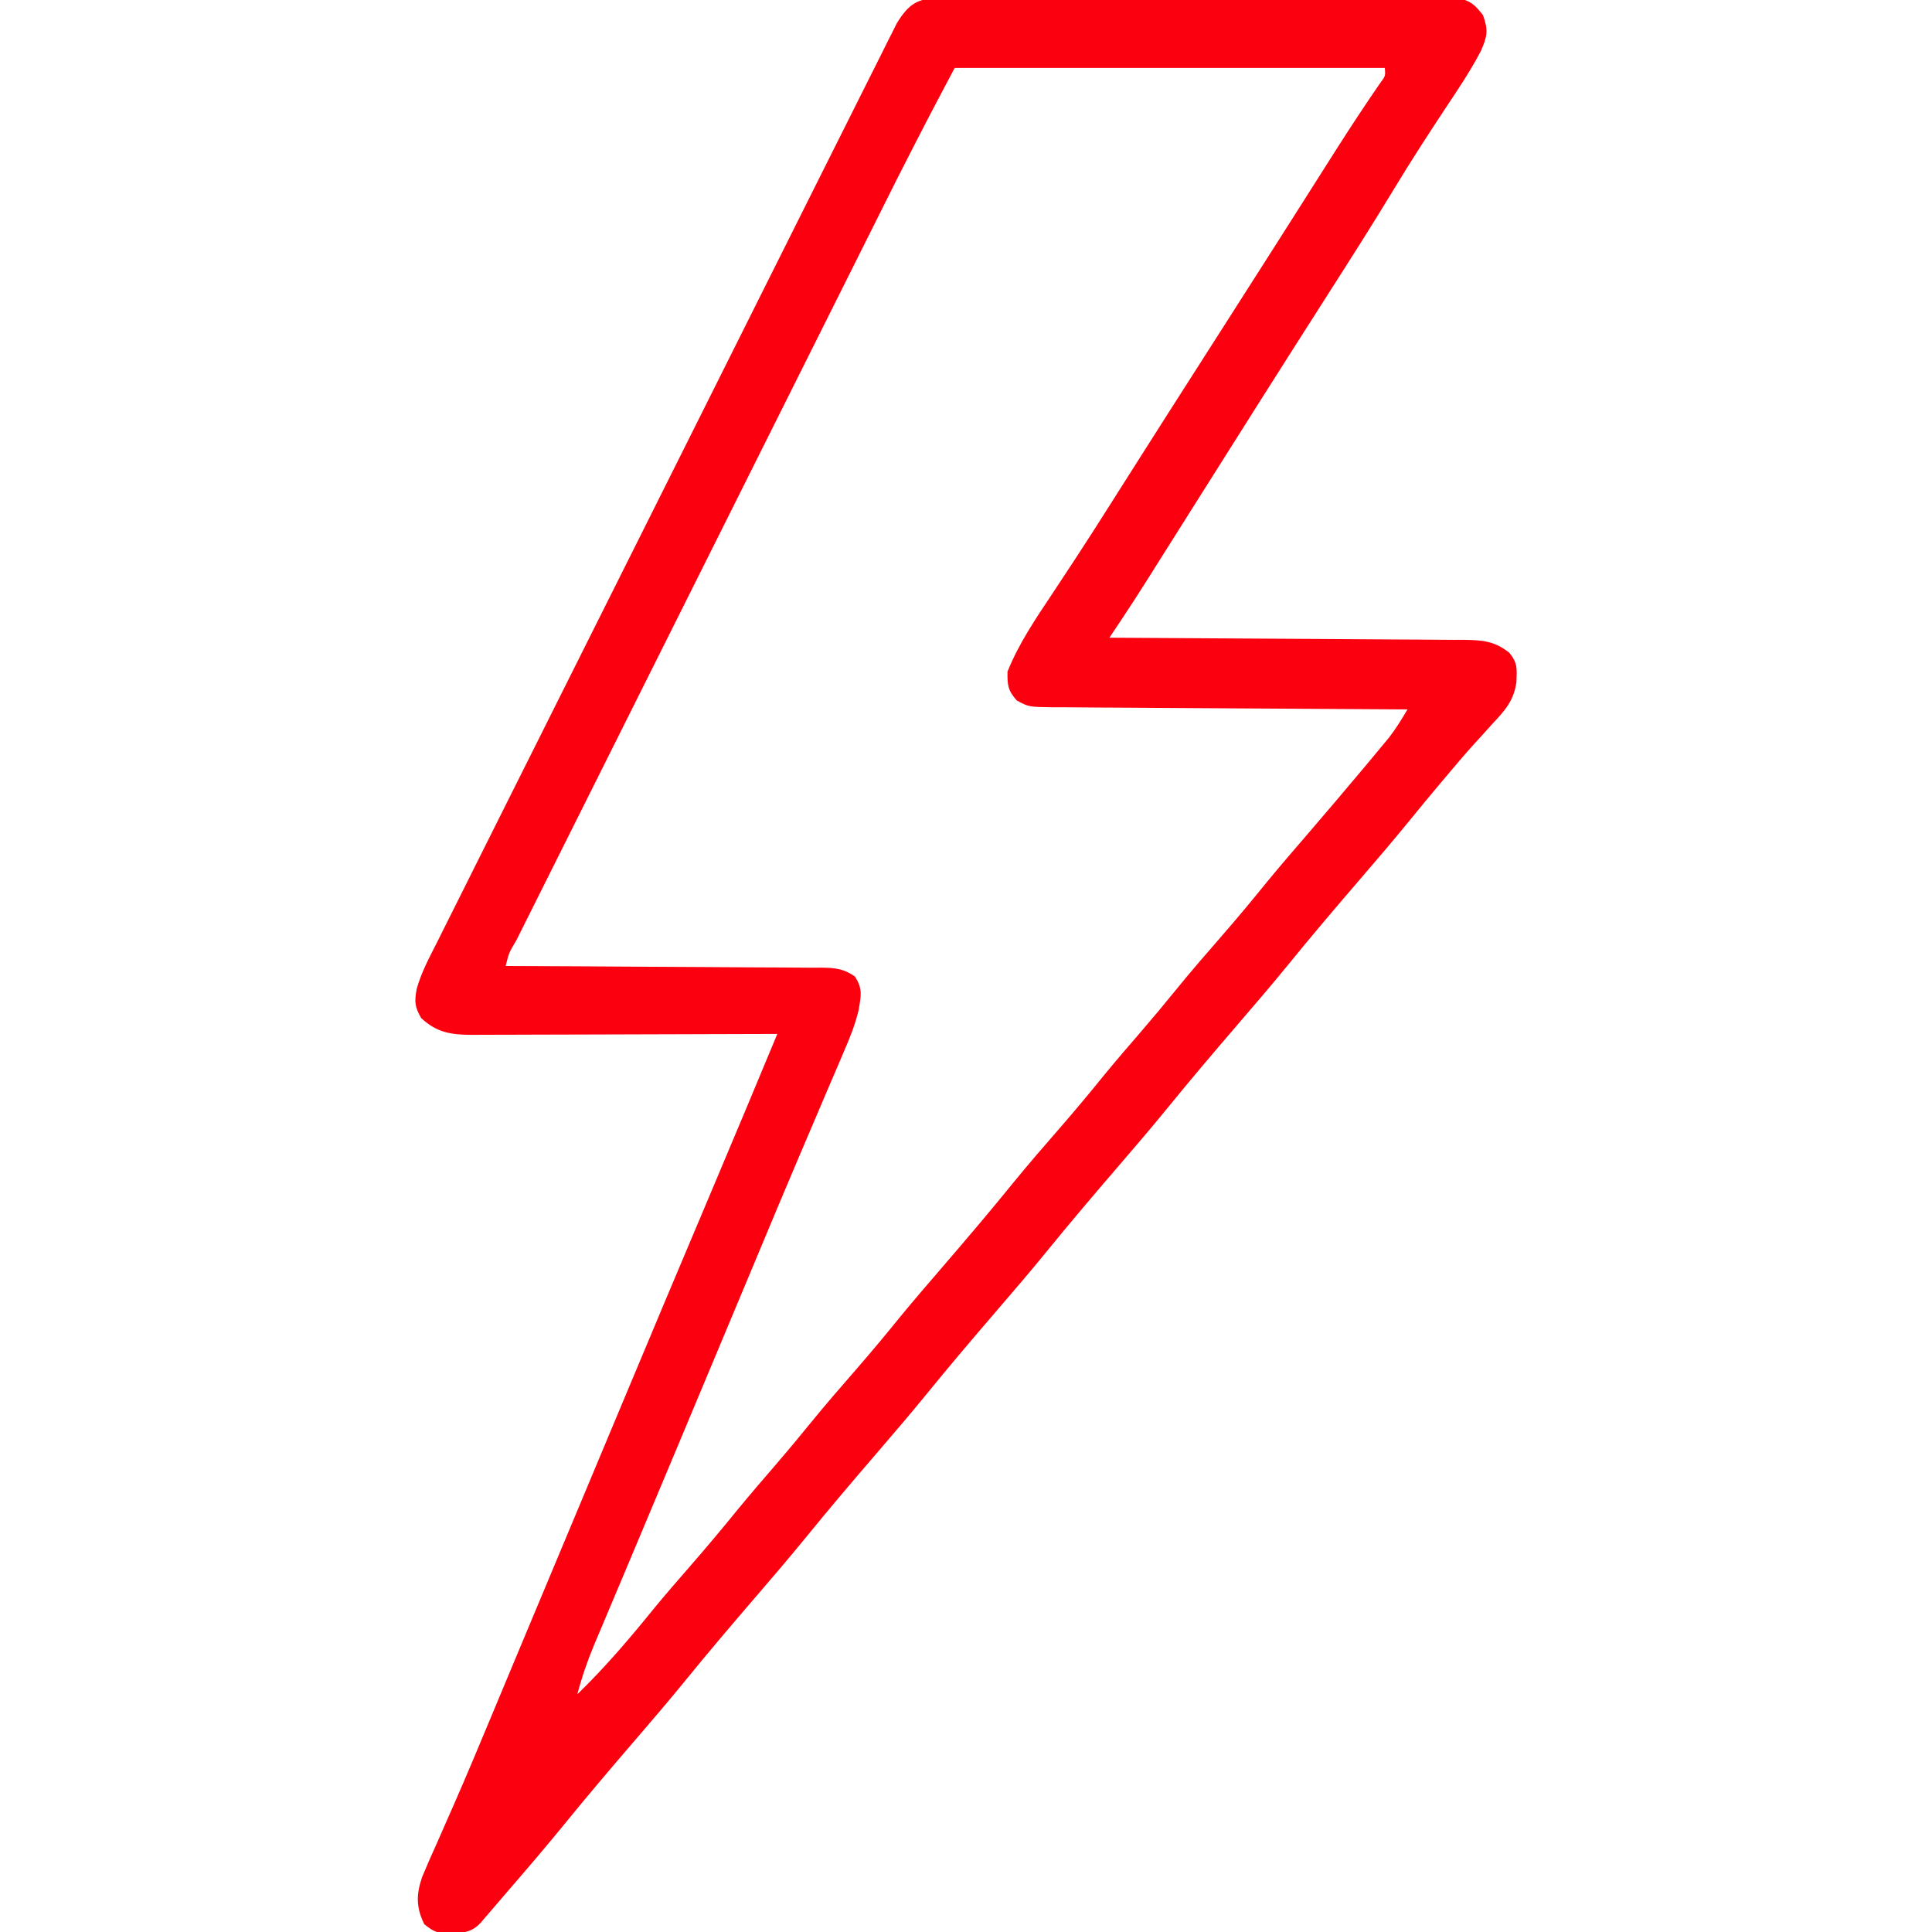
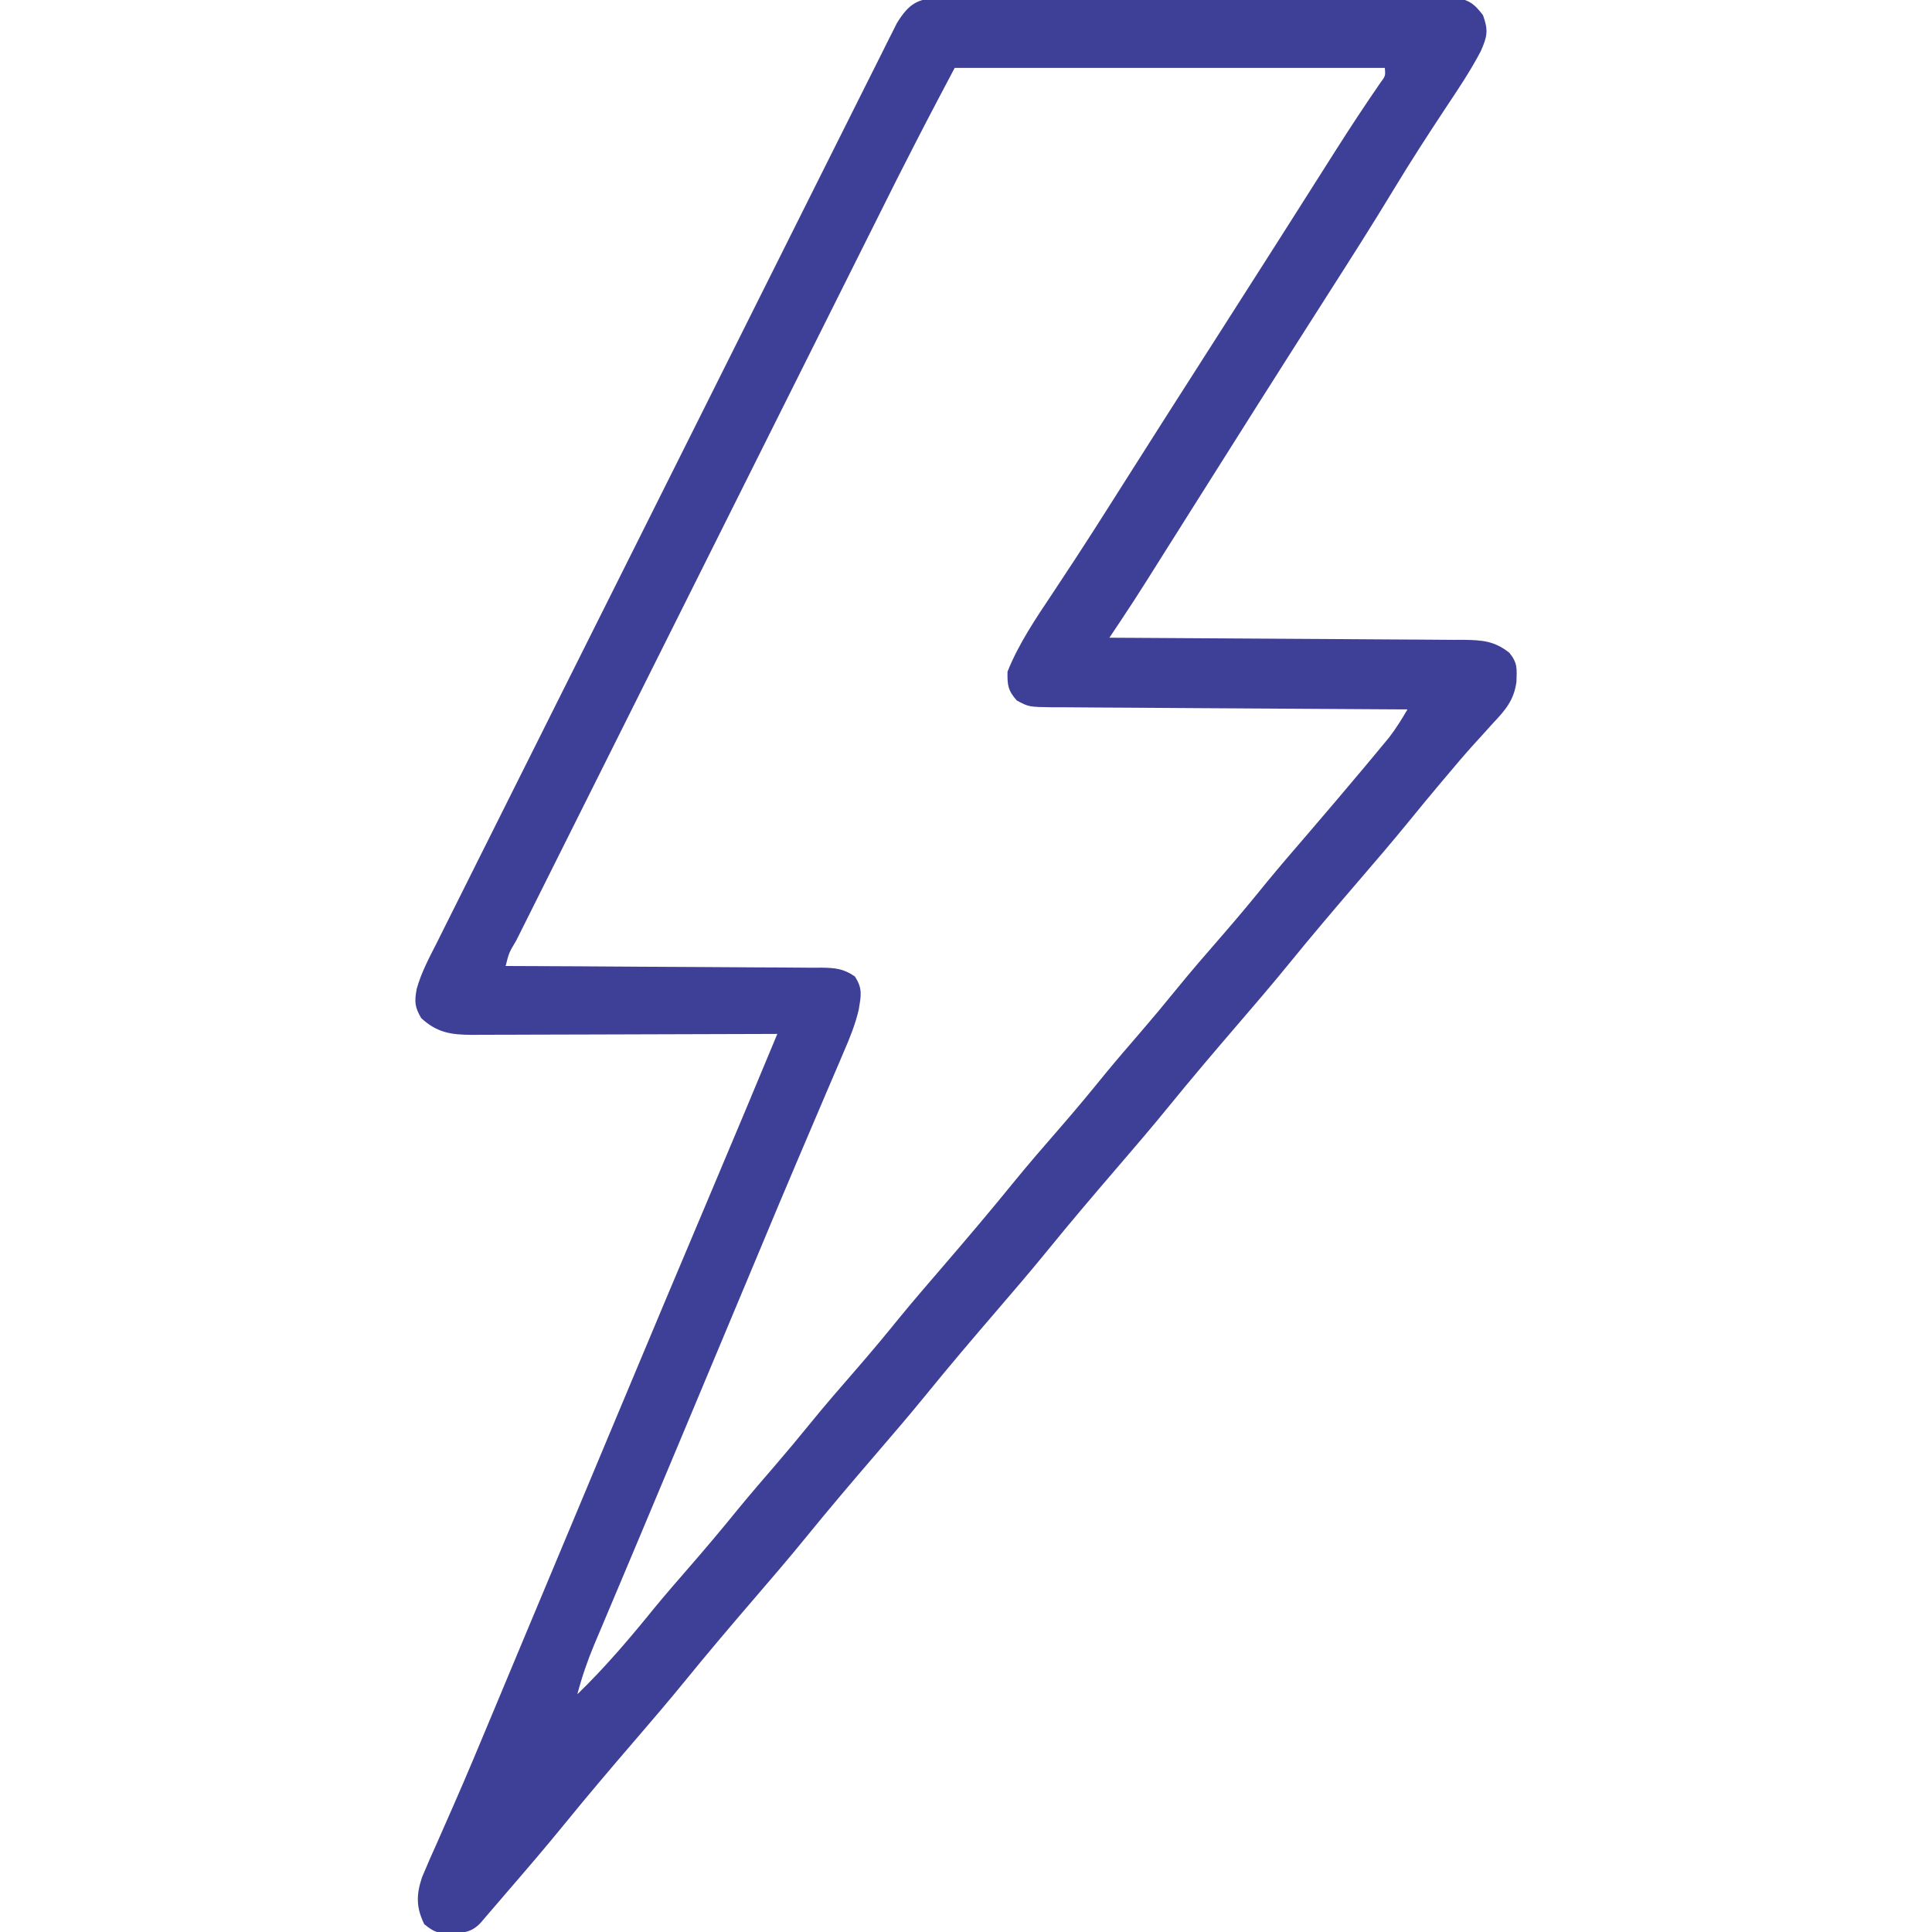
<svg xmlns="http://www.w3.org/2000/svg" version="1.1" width="512" height="512">
-   <path d="M0 0 C1.228 -0.011 2.456 -0.023 3.722 -0.034 C5.08 -0.026 6.438 -0.018 7.796 -0.01 C9.229 -0.015 10.661 -0.022 12.094 -0.031 C15.982 -0.049 19.87 -0.042 23.759 -0.029 C27.827 -0.019 31.896 -0.029 35.965 -0.035 C42.798 -0.042 49.63 -0.033 56.463 -0.014 C64.364 0.008 72.264 0.001 80.164 -0.021 C86.946 -0.039 93.728 -0.042 100.511 -0.031 C104.562 -0.025 108.613 -0.024 112.664 -0.037 C116.473 -0.049 120.281 -0.041 124.089 -0.018 C125.487 -0.012 126.885 -0.014 128.283 -0.023 C130.191 -0.034 132.099 -0.018 134.006 0 C135.074 0.002 136.142 0.003 137.242 0.005 C140.697 0.634 141.855 1.783 144.003 4.508 C145.456 8.502 145.175 10.119 143.445 14.031 C140.653 19.387 137.284 24.361 133.941 29.383 C129.328 36.381 124.773 43.395 120.441 50.57 C114.717 60.039 108.77 69.359 102.81 78.68 C99.827 83.348 96.852 88.022 93.878 92.695 C93.297 93.608 92.716 94.521 92.118 95.461 C86.883 103.689 81.673 111.933 76.471 120.181 C73.488 124.909 70.502 129.636 67.516 134.362 C64.938 138.442 62.363 142.524 59.792 146.609 C59.262 147.451 58.733 148.292 58.187 149.158 C57.186 150.748 56.186 152.337 55.187 153.928 C52.781 157.745 50.336 161.53 47.829 165.281 C47.297 166.077 46.765 166.873 46.218 167.693 C45.817 168.292 45.416 168.891 45.003 169.508 C46.257 169.514 47.512 169.52 48.804 169.526 C60.62 169.583 72.435 169.656 84.25 169.744 C90.325 169.788 96.399 169.828 102.474 169.854 C108.336 169.88 114.197 169.921 120.058 169.971 C122.295 169.988 124.533 169.999 126.77 170.006 C129.901 170.015 133.033 170.043 136.164 170.076 C137.091 170.074 138.017 170.073 138.971 170.071 C143.801 170.142 147.081 170.367 151.003 173.508 C153.198 176.202 152.997 177.7 152.878 181.234 C152.203 186.099 149.928 188.712 146.628 192.195 C145.53 193.414 144.432 194.632 143.335 195.852 C142.778 196.46 142.22 197.069 141.646 197.695 C139.132 200.469 136.723 203.329 134.316 206.195 C133.861 206.733 133.406 207.271 132.937 207.825 C130.111 211.17 127.328 214.547 124.566 217.945 C120.154 223.364 115.61 228.661 111.054 233.957 C104.809 241.218 98.607 248.513 92.566 255.945 C88.154 261.364 83.61 266.661 79.054 271.957 C72.809 279.218 66.607 286.513 60.566 293.945 C56.154 299.364 51.61 304.661 47.054 309.957 C40.809 317.218 34.607 324.513 28.566 331.945 C24.154 337.364 19.61 342.661 15.054 347.957 C8.809 355.218 2.607 362.513 -3.434 369.945 C-7.846 375.364 -12.39 380.661 -16.946 385.957 C-23.191 393.218 -29.393 400.513 -35.434 407.945 C-39.846 413.364 -44.39 418.661 -48.946 423.957 C-55.191 431.218 -61.393 438.513 -67.434 445.945 C-71.846 451.364 -76.39 456.661 -80.946 461.957 C-87.191 469.218 -93.393 476.513 -99.434 483.945 C-104.394 490.037 -109.506 495.993 -114.641 501.937 C-115.847 503.335 -117.047 504.737 -118.247 506.141 C-119.175 507.22 -119.175 507.22 -120.122 508.32 C-120.64 508.925 -121.158 509.53 -121.692 510.152 C-124.033 512.585 -126.116 512.742 -129.372 512.883 C-132.893 512.832 -133.712 512.737 -136.559 510.445 C-138.737 505.996 -138.709 502.626 -137.156 498.01 C-135.874 494.895 -134.511 491.827 -133.122 488.758 C-132.01 486.234 -130.901 483.709 -129.794 481.184 C-129.494 480.503 -129.194 479.823 -128.885 479.122 C-125.32 471.016 -121.916 462.843 -118.508 454.67 C-117.359 451.914 -116.208 449.159 -115.056 446.403 C-113.485 442.644 -111.914 438.884 -110.344 435.125 C-106.939 426.975 -103.527 418.828 -100.116 410.681 C-98.241 406.204 -96.367 401.727 -94.493 397.25 C-94.121 396.363 -93.75 395.475 -93.367 394.561 C-91.126 389.207 -88.886 383.852 -86.648 378.497 C-77.713 357.123 -68.745 335.764 -59.716 314.43 C-54.095 301.143 -48.534 287.83 -42.997 274.508 C-44.076 274.512 -45.155 274.517 -46.266 274.521 C-56.433 274.562 -66.601 274.592 -76.768 274.612 C-81.995 274.622 -87.222 274.636 -92.449 274.659 C-97.494 274.681 -102.538 274.693 -107.583 274.698 C-109.507 274.701 -111.432 274.709 -113.356 274.719 C-116.052 274.734 -118.747 274.736 -121.443 274.735 C-122.238 274.742 -123.034 274.749 -123.854 274.757 C-129.498 274.736 -133.184 274.177 -137.372 270.32 C-139.124 267.288 -139.171 265.988 -138.579 262.614 C-137.344 258.147 -135.129 254.094 -133.044 249.974 C-132.523 248.926 -132.003 247.877 -131.466 246.797 C-130.024 243.898 -128.573 241.004 -127.118 238.111 C-125.549 234.987 -123.992 231.856 -122.433 228.727 C-119.379 222.601 -116.315 216.481 -113.247 210.363 C-110.754 205.391 -108.265 200.417 -105.778 195.441 C-105.424 194.733 -105.07 194.024 -104.706 193.294 C-103.987 191.855 -103.268 190.416 -102.549 188.977 C-96.192 176.255 -89.825 163.539 -83.454 150.825 C-77.271 138.488 -71.096 126.146 -64.931 113.8 C-58.217 100.354 -51.497 86.911 -44.769 73.472 C-44.051 72.039 -43.334 70.606 -42.617 69.173 C-42.264 68.468 -41.911 67.763 -41.547 67.037 C-39.06 62.069 -36.576 57.098 -34.094 52.127 C-31.07 46.07 -28.039 40.016 -25.002 33.966 C-23.452 30.879 -21.905 27.79 -20.364 24.699 C-18.694 21.349 -17.013 18.004 -15.33 14.661 C-14.845 13.681 -14.359 12.701 -13.859 11.692 C-13.405 10.797 -12.952 9.901 -12.485 8.979 C-12.098 8.206 -11.712 7.434 -11.313 6.638 C-8.221 1.634 -5.877 0.008 0 0 Z M4.003 18.508 C-3.777 33.232 -3.777 33.232 -11.337 48.062 C-12.018 49.421 -12.018 49.421 -12.712 50.807 C-14.189 53.757 -15.664 56.709 -17.138 59.661 C-18.213 61.81 -19.288 63.959 -20.364 66.108 C-23.252 71.878 -26.137 77.65 -29.021 83.422 C-30.825 87.031 -32.629 90.639 -34.433 94.247 C-34.885 95.151 -34.885 95.151 -35.346 96.072 C-35.958 97.296 -36.57 98.52 -37.182 99.743 C-42.887 111.151 -48.59 122.559 -54.292 133.968 C-59.185 143.759 -64.08 153.548 -68.976 163.337 C-74.679 174.736 -80.38 186.136 -86.079 197.537 C-86.685 198.751 -87.292 199.964 -87.898 201.177 C-88.197 201.774 -88.495 202.371 -88.802 202.986 C-90.906 207.194 -93.011 211.402 -95.116 215.61 C-97.94 221.255 -100.762 226.9 -103.582 232.547 C-104.62 234.624 -105.658 236.7 -106.697 238.777 C-108.109 241.597 -109.518 244.418 -110.926 247.239 C-111.343 248.072 -111.761 248.904 -112.191 249.762 C-114.12 252.996 -114.12 252.996 -114.997 256.508 C-113.878 256.512 -112.76 256.515 -111.607 256.519 C-101.071 256.556 -90.536 256.614 -80 256.692 C-74.584 256.731 -69.167 256.764 -63.751 256.779 C-58.525 256.794 -53.299 256.828 -48.073 256.876 C-46.078 256.891 -44.083 256.899 -42.087 256.9 C-39.295 256.902 -36.504 256.929 -33.713 256.962 C-32.885 256.957 -32.058 256.952 -31.206 256.947 C-27.638 257.012 -25.415 257.217 -22.45 259.279 C-20.322 262.543 -20.819 264.392 -21.425 268.103 C-22.355 272.017 -23.79 275.603 -25.399 279.281 C-25.748 280.105 -26.097 280.93 -26.456 281.779 C-27.605 284.485 -28.77 287.184 -29.934 289.883 C-30.751 291.801 -31.567 293.72 -32.382 295.639 C-34.074 299.623 -35.771 303.605 -37.473 307.585 C-40.99 315.823 -44.439 324.089 -47.889 332.355 C-49.755 336.824 -51.626 341.291 -53.497 345.758 C-54.247 347.55 -54.997 349.341 -55.747 351.133 C-57.247 354.716 -58.747 358.3 -60.247 361.883 C-60.804 363.213 -60.804 363.213 -61.372 364.57 C-62.122 366.363 -62.873 368.157 -63.624 369.95 C-65.487 374.401 -67.35 378.852 -69.212 383.304 C-72.725 391.705 -76.245 400.103 -79.782 408.494 C-81.454 412.459 -83.122 416.426 -84.79 420.392 C-85.587 422.284 -86.385 424.175 -87.184 426.065 C-88.292 428.685 -89.395 431.307 -90.497 433.93 C-90.823 434.698 -91.149 435.465 -91.485 436.257 C-93.313 440.621 -94.79 444.931 -95.997 449.508 C-88.607 442.356 -81.975 434.546 -75.512 426.559 C-72.568 422.987 -69.54 419.496 -66.497 416.008 C-62.002 410.852 -57.611 405.633 -53.305 400.317 C-50.078 396.39 -46.755 392.547 -43.436 388.697 C-40.424 385.195 -37.466 381.66 -34.559 378.07 C-30.417 372.966 -26.116 368.012 -21.796 363.057 C-17.872 358.546 -14.062 353.955 -10.298 349.309 C-6.619 344.831 -2.826 340.452 0.952 336.059 C7.178 328.82 13.364 321.549 19.378 314.133 C23.545 309.011 27.865 304.034 32.204 299.057 C36.126 294.549 39.933 289.961 43.695 285.317 C46.922 281.39 50.245 277.547 53.564 273.697 C56.576 270.195 59.534 266.66 62.441 263.07 C66.583 257.966 70.884 253.012 75.204 248.057 C79.128 243.546 82.938 238.955 86.702 234.309 C90.381 229.831 94.174 225.452 97.952 221.059 C102.672 215.572 107.353 210.053 112.003 204.508 C112.433 203.995 112.863 203.483 113.306 202.955 C114.543 201.476 115.773 199.992 117.003 198.508 C117.704 197.662 118.406 196.817 119.128 195.945 C120.967 193.556 122.475 191.103 124.003 188.508 C122.118 188.499 122.118 188.499 120.196 188.49 C108.365 188.433 96.535 188.36 84.704 188.272 C78.622 188.227 72.539 188.188 66.457 188.161 C60.589 188.136 54.721 188.095 48.853 188.045 C46.612 188.028 44.372 188.017 42.131 188.01 C38.997 188.001 35.863 187.973 32.729 187.94 C31.799 187.942 30.869 187.943 29.91 187.945 C23.644 187.853 23.644 187.853 20.462 186.141 C18.12 183.519 17.939 182.046 18.003 178.508 C20.974 171.063 25.513 164.393 29.941 157.758 C31.283 155.723 32.624 153.688 33.964 151.652 C34.639 150.628 35.314 149.604 36.01 148.549 C39.073 143.876 42.073 139.164 45.066 134.445 C45.64 133.541 46.214 132.636 46.806 131.703 C47.964 129.879 49.121 128.054 50.278 126.229 C53.14 121.715 56.009 117.205 58.878 112.695 C59.737 111.346 59.737 111.346 60.613 109.969 C65.74 101.914 70.888 93.872 76.037 85.832 C80.411 79.001 84.775 72.164 89.128 65.32 C89.694 64.432 90.259 63.543 90.842 62.628 C93.8 57.977 96.755 53.323 99.706 48.668 C100.93 46.74 102.154 44.811 103.378 42.883 C104.253 41.504 104.253 41.504 105.145 40.098 C108.911 34.178 112.757 28.328 116.745 22.555 C118.178 20.624 118.178 20.624 118.003 18.508 C80.383 18.508 42.763 18.508 4.003 18.508 Z " fill="#fb000f" transform="translate(248.9968,-0.5079346)" />
+   <path d="M0 0 C1.228 -0.011 2.456 -0.023 3.722 -0.034 C5.08 -0.026 6.438 -0.018 7.796 -0.01 C9.229 -0.015 10.661 -0.022 12.094 -0.031 C15.982 -0.049 19.87 -0.042 23.759 -0.029 C27.827 -0.019 31.896 -0.029 35.965 -0.035 C42.798 -0.042 49.63 -0.033 56.463 -0.014 C64.364 0.008 72.264 0.001 80.164 -0.021 C86.946 -0.039 93.728 -0.042 100.511 -0.031 C104.562 -0.025 108.613 -0.024 112.664 -0.037 C116.473 -0.049 120.281 -0.041 124.089 -0.018 C125.487 -0.012 126.885 -0.014 128.283 -0.023 C130.191 -0.034 132.099 -0.018 134.006 0 C135.074 0.002 136.142 0.003 137.242 0.005 C140.697 0.634 141.855 1.783 144.003 4.508 C145.456 8.502 145.175 10.119 143.445 14.031 C140.653 19.387 137.284 24.361 133.941 29.383 C129.328 36.381 124.773 43.395 120.441 50.57 C114.717 60.039 108.77 69.359 102.81 78.68 C99.827 83.348 96.852 88.022 93.878 92.695 C93.297 93.608 92.716 94.521 92.118 95.461 C86.883 103.689 81.673 111.933 76.471 120.181 C73.488 124.909 70.502 129.636 67.516 134.362 C64.938 138.442 62.363 142.524 59.792 146.609 C59.262 147.451 58.733 148.292 58.187 149.158 C57.186 150.748 56.186 152.337 55.187 153.928 C52.781 157.745 50.336 161.53 47.829 165.281 C47.297 166.077 46.765 166.873 46.218 167.693 C45.817 168.292 45.416 168.891 45.003 169.508 C46.257 169.514 47.512 169.52 48.804 169.526 C60.62 169.583 72.435 169.656 84.25 169.744 C90.325 169.788 96.399 169.828 102.474 169.854 C108.336 169.88 114.197 169.921 120.058 169.971 C122.295 169.988 124.533 169.999 126.77 170.006 C129.901 170.015 133.033 170.043 136.164 170.076 C137.091 170.074 138.017 170.073 138.971 170.071 C143.801 170.142 147.081 170.367 151.003 173.508 C153.198 176.202 152.997 177.7 152.878 181.234 C152.203 186.099 149.928 188.712 146.628 192.195 C145.53 193.414 144.432 194.632 143.335 195.852 C142.778 196.46 142.22 197.069 141.646 197.695 C139.132 200.469 136.723 203.329 134.316 206.195 C133.861 206.733 133.406 207.271 132.937 207.825 C130.111 211.17 127.328 214.547 124.566 217.945 C120.154 223.364 115.61 228.661 111.054 233.957 C104.809 241.218 98.607 248.513 92.566 255.945 C88.154 261.364 83.61 266.661 79.054 271.957 C72.809 279.218 66.607 286.513 60.566 293.945 C56.154 299.364 51.61 304.661 47.054 309.957 C40.809 317.218 34.607 324.513 28.566 331.945 C24.154 337.364 19.61 342.661 15.054 347.957 C8.809 355.218 2.607 362.513 -3.434 369.945 C-7.846 375.364 -12.39 380.661 -16.946 385.957 C-23.191 393.218 -29.393 400.513 -35.434 407.945 C-39.846 413.364 -44.39 418.661 -48.946 423.957 C-55.191 431.218 -61.393 438.513 -67.434 445.945 C-71.846 451.364 -76.39 456.661 -80.946 461.957 C-87.191 469.218 -93.393 476.513 -99.434 483.945 C-104.394 490.037 -109.506 495.993 -114.641 501.937 C-115.847 503.335 -117.047 504.737 -118.247 506.141 C-119.175 507.22 -119.175 507.22 -120.122 508.32 C-120.64 508.925 -121.158 509.53 -121.692 510.152 C-124.033 512.585 -126.116 512.742 -129.372 512.883 C-132.893 512.832 -133.712 512.737 -136.559 510.445 C-138.737 505.996 -138.709 502.626 -137.156 498.01 C-135.874 494.895 -134.511 491.827 -133.122 488.758 C-132.01 486.234 -130.901 483.709 -129.794 481.184 C-129.494 480.503 -129.194 479.823 -128.885 479.122 C-125.32 471.016 -121.916 462.843 -118.508 454.67 C-117.359 451.914 -116.208 449.159 -115.056 446.403 C-113.485 442.644 -111.914 438.884 -110.344 435.125 C-106.939 426.975 -103.527 418.828 -100.116 410.681 C-98.241 406.204 -96.367 401.727 -94.493 397.25 C-94.121 396.363 -93.75 395.475 -93.367 394.561 C-91.126 389.207 -88.886 383.852 -86.648 378.497 C-77.713 357.123 -68.745 335.764 -59.716 314.43 C-54.095 301.143 -48.534 287.83 -42.997 274.508 C-44.076 274.512 -45.155 274.517 -46.266 274.521 C-56.433 274.562 -66.601 274.592 -76.768 274.612 C-81.995 274.622 -87.222 274.636 -92.449 274.659 C-97.494 274.681 -102.538 274.693 -107.583 274.698 C-109.507 274.701 -111.432 274.709 -113.356 274.719 C-116.052 274.734 -118.747 274.736 -121.443 274.735 C-122.238 274.742 -123.034 274.749 -123.854 274.757 C-129.498 274.736 -133.184 274.177 -137.372 270.32 C-139.124 267.288 -139.171 265.988 -138.579 262.614 C-137.344 258.147 -135.129 254.094 -133.044 249.974 C-132.523 248.926 -132.003 247.877 -131.466 246.797 C-130.024 243.898 -128.573 241.004 -127.118 238.111 C-125.549 234.987 -123.992 231.856 -122.433 228.727 C-119.379 222.601 -116.315 216.481 -113.247 210.363 C-110.754 205.391 -108.265 200.417 -105.778 195.441 C-105.424 194.733 -105.07 194.024 -104.706 193.294 C-103.987 191.855 -103.268 190.416 -102.549 188.977 C-96.192 176.255 -89.825 163.539 -83.454 150.825 C-77.271 138.488 -71.096 126.146 -64.931 113.8 C-58.217 100.354 -51.497 86.911 -44.769 73.472 C-44.051 72.039 -43.334 70.606 -42.617 69.173 C-42.264 68.468 -41.911 67.763 -41.547 67.037 C-39.06 62.069 -36.576 57.098 -34.094 52.127 C-31.07 46.07 -28.039 40.016 -25.002 33.966 C-23.452 30.879 -21.905 27.79 -20.364 24.699 C-18.694 21.349 -17.013 18.004 -15.33 14.661 C-14.845 13.681 -14.359 12.701 -13.859 11.692 C-13.405 10.797 -12.952 9.901 -12.485 8.979 C-12.098 8.206 -11.712 7.434 -11.313 6.638 C-8.221 1.634 -5.877 0.008 0 0 Z M4.003 18.508 C-3.777 33.232 -3.777 33.232 -11.337 48.062 C-12.018 49.421 -12.018 49.421 -12.712 50.807 C-14.189 53.757 -15.664 56.709 -17.138 59.661 C-18.213 61.81 -19.288 63.959 -20.364 66.108 C-23.252 71.878 -26.137 77.65 -29.021 83.422 C-30.825 87.031 -32.629 90.639 -34.433 94.247 C-34.885 95.151 -34.885 95.151 -35.346 96.072 C-35.958 97.296 -36.57 98.52 -37.182 99.743 C-42.887 111.151 -48.59 122.559 -54.292 133.968 C-59.185 143.759 -64.08 153.548 -68.976 163.337 C-74.679 174.736 -80.38 186.136 -86.079 197.537 C-86.685 198.751 -87.292 199.964 -87.898 201.177 C-88.197 201.774 -88.495 202.371 -88.802 202.986 C-90.906 207.194 -93.011 211.402 -95.116 215.61 C-97.94 221.255 -100.762 226.9 -103.582 232.547 C-104.62 234.624 -105.658 236.7 -106.697 238.777 C-108.109 241.597 -109.518 244.418 -110.926 247.239 C-111.343 248.072 -111.761 248.904 -112.191 249.762 C-114.12 252.996 -114.12 252.996 -114.997 256.508 C-113.878 256.512 -112.76 256.515 -111.607 256.519 C-101.071 256.556 -90.536 256.614 -80 256.692 C-74.584 256.731 -69.167 256.764 -63.751 256.779 C-58.525 256.794 -53.299 256.828 -48.073 256.876 C-46.078 256.891 -44.083 256.899 -42.087 256.9 C-39.295 256.902 -36.504 256.929 -33.713 256.962 C-32.885 256.957 -32.058 256.952 -31.206 256.947 C-27.638 257.012 -25.415 257.217 -22.45 259.279 C-20.322 262.543 -20.819 264.392 -21.425 268.103 C-22.355 272.017 -23.79 275.603 -25.399 279.281 C-25.748 280.105 -26.097 280.93 -26.456 281.779 C-27.605 284.485 -28.77 287.184 -29.934 289.883 C-30.751 291.801 -31.567 293.72 -32.382 295.639 C-34.074 299.623 -35.771 303.605 -37.473 307.585 C-40.99 315.823 -44.439 324.089 -47.889 332.355 C-49.755 336.824 -51.626 341.291 -53.497 345.758 C-54.247 347.55 -54.997 349.341 -55.747 351.133 C-57.247 354.716 -58.747 358.3 -60.247 361.883 C-60.804 363.213 -60.804 363.213 -61.372 364.57 C-62.122 366.363 -62.873 368.157 -63.624 369.95 C-65.487 374.401 -67.35 378.852 -69.212 383.304 C-72.725 391.705 -76.245 400.103 -79.782 408.494 C-81.454 412.459 -83.122 416.426 -84.79 420.392 C-85.587 422.284 -86.385 424.175 -87.184 426.065 C-88.292 428.685 -89.395 431.307 -90.497 433.93 C-90.823 434.698 -91.149 435.465 -91.485 436.257 C-93.313 440.621 -94.79 444.931 -95.997 449.508 C-88.607 442.356 -81.975 434.546 -75.512 426.559 C-72.568 422.987 -69.54 419.496 -66.497 416.008 C-62.002 410.852 -57.611 405.633 -53.305 400.317 C-50.078 396.39 -46.755 392.547 -43.436 388.697 C-40.424 385.195 -37.466 381.66 -34.559 378.07 C-30.417 372.966 -26.116 368.012 -21.796 363.057 C-17.872 358.546 -14.062 353.955 -10.298 349.309 C-6.619 344.831 -2.826 340.452 0.952 336.059 C7.178 328.82 13.364 321.549 19.378 314.133 C23.545 309.011 27.865 304.034 32.204 299.057 C36.126 294.549 39.933 289.961 43.695 285.317 C46.922 281.39 50.245 277.547 53.564 273.697 C56.576 270.195 59.534 266.66 62.441 263.07 C66.583 257.966 70.884 253.012 75.204 248.057 C79.128 243.546 82.938 238.955 86.702 234.309 C90.381 229.831 94.174 225.452 97.952 221.059 C102.672 215.572 107.353 210.053 112.003 204.508 C112.433 203.995 112.863 203.483 113.306 202.955 C114.543 201.476 115.773 199.992 117.003 198.508 C117.704 197.662 118.406 196.817 119.128 195.945 C120.967 193.556 122.475 191.103 124.003 188.508 C122.118 188.499 122.118 188.499 120.196 188.49 C108.365 188.433 96.535 188.36 84.704 188.272 C78.622 188.227 72.539 188.188 66.457 188.161 C60.589 188.136 54.721 188.095 48.853 188.045 C46.612 188.028 44.372 188.017 42.131 188.01 C38.997 188.001 35.863 187.973 32.729 187.94 C31.799 187.942 30.869 187.943 29.91 187.945 C23.644 187.853 23.644 187.853 20.462 186.141 C18.12 183.519 17.939 182.046 18.003 178.508 C20.974 171.063 25.513 164.393 29.941 157.758 C31.283 155.723 32.624 153.688 33.964 151.652 C34.639 150.628 35.314 149.604 36.01 148.549 C39.073 143.876 42.073 139.164 45.066 134.445 C45.64 133.541 46.214 132.636 46.806 131.703 C47.964 129.879 49.121 128.054 50.278 126.229 C53.14 121.715 56.009 117.205 58.878 112.695 C59.737 111.346 59.737 111.346 60.613 109.969 C65.74 101.914 70.888 93.872 76.037 85.832 C80.411 79.001 84.775 72.164 89.128 65.32 C89.694 64.432 90.259 63.543 90.842 62.628 C93.8 57.977 96.755 53.323 99.706 48.668 C100.93 46.74 102.154 44.811 103.378 42.883 C104.253 41.504 104.253 41.504 105.145 40.098 C108.911 34.178 112.757 28.328 116.745 22.555 C118.178 20.624 118.178 20.624 118.003 18.508 C80.383 18.508 42.763 18.508 4.003 18.508 Z " fill="#3e4097" transform="translate(248.9968,-0.5079346)" />
</svg>
